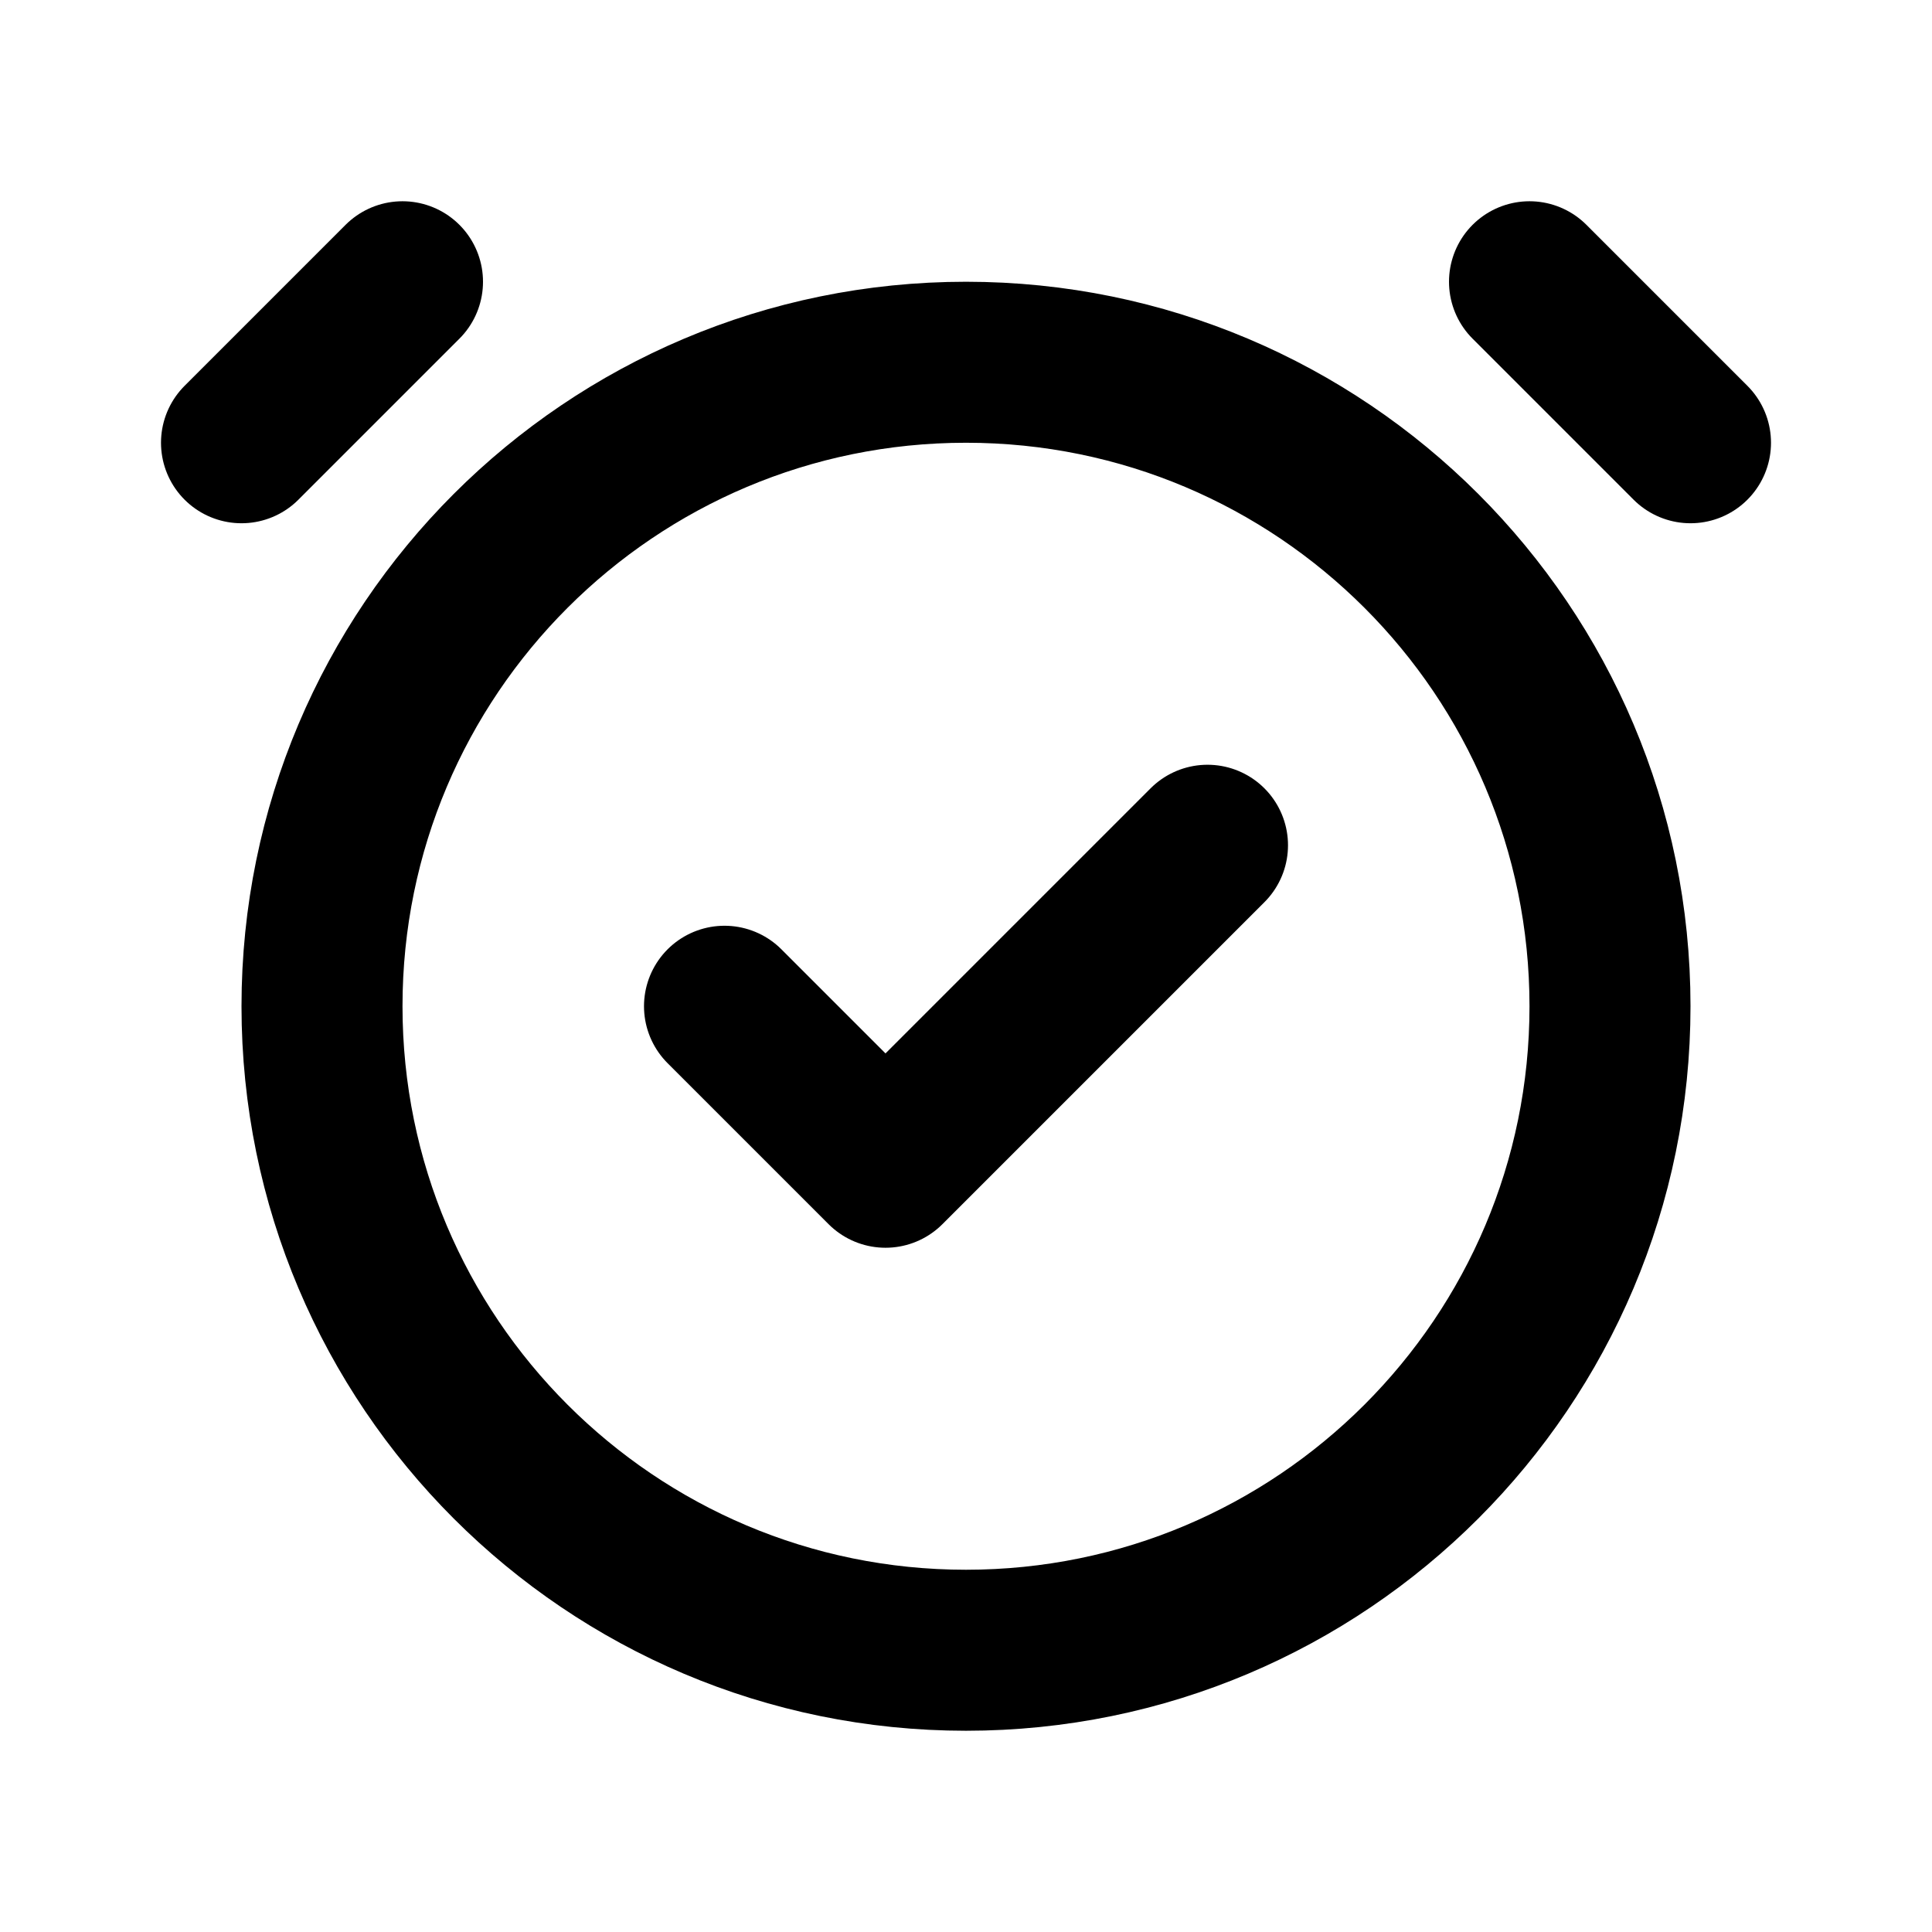
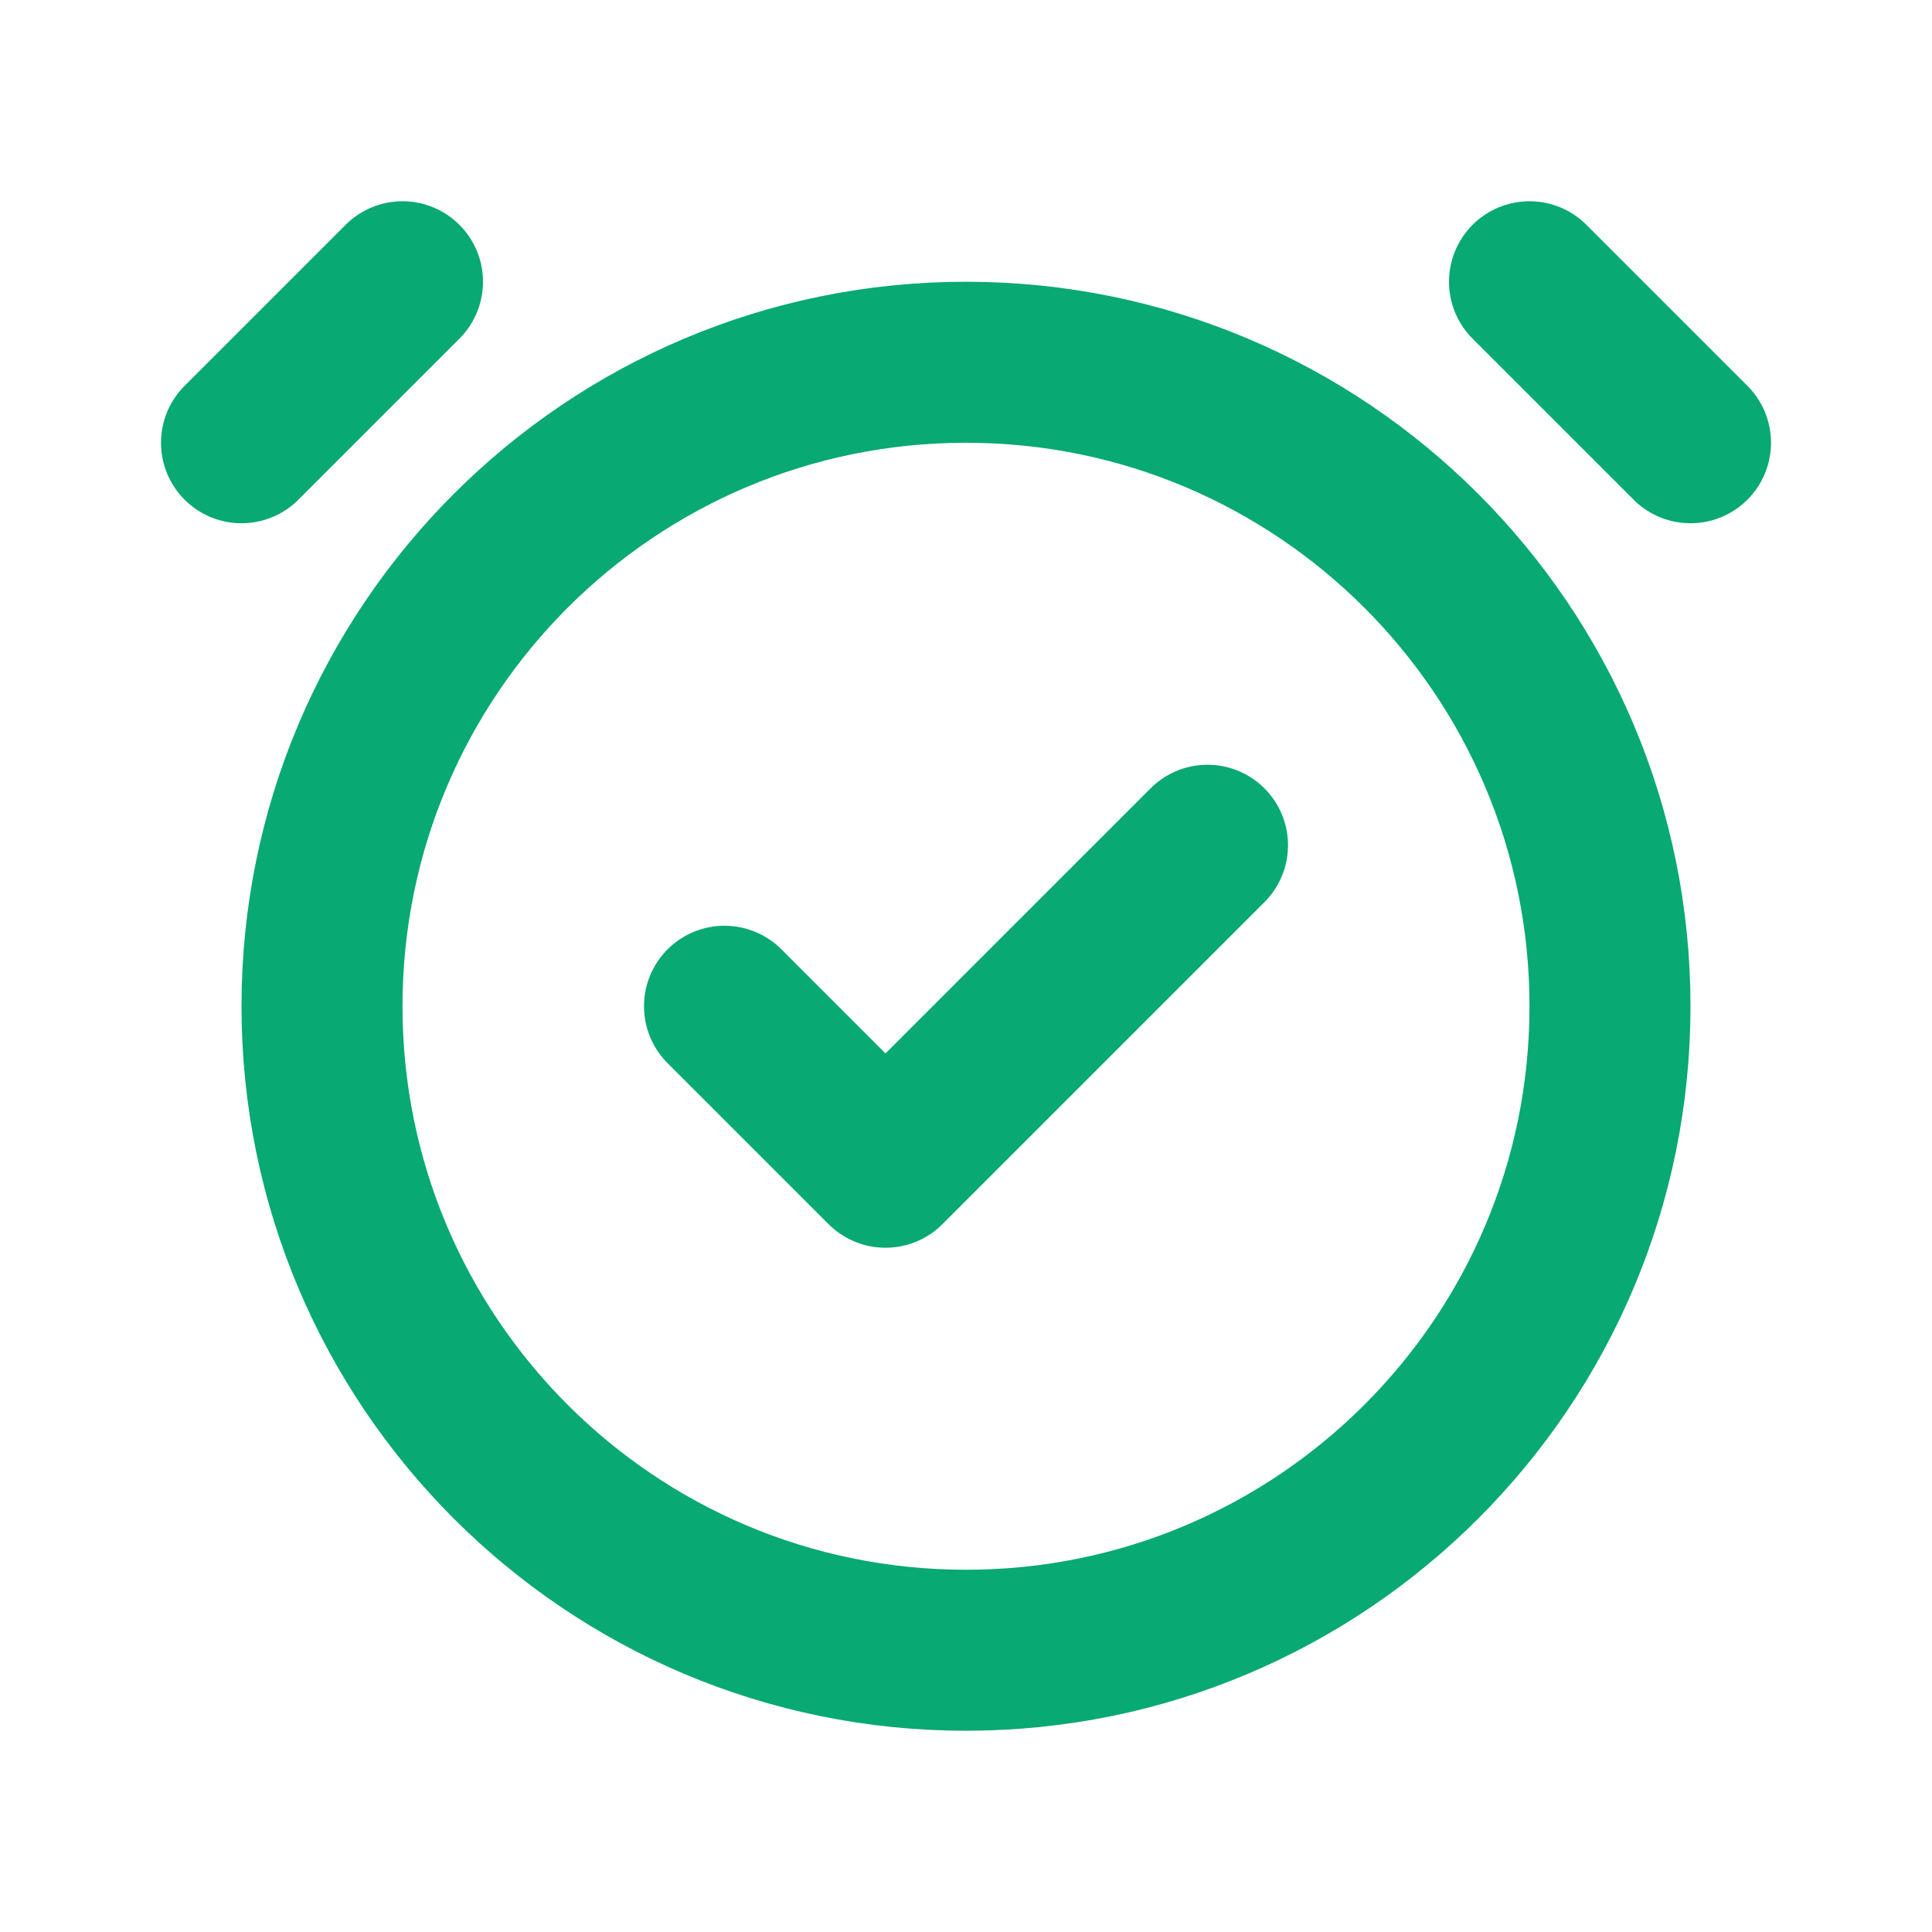
<svg xmlns="http://www.w3.org/2000/svg" width="800px" height="800px" viewBox="0 0 24 24" fill="none">
-   <path d="M3 5.5L5 3.5M21 5.5L19 3.5M9 12.5L11 14.5L15 10.5M20 12.5C20 16.918 16.418 20.5 12 20.5C7.582 20.5 4 16.918 4 12.5C4 8.082 7.582 4.5 12 4.5C16.418 4.5 20 8.082 20 12.5Z" stroke="#000000" stroke-width="2" stroke-linecap="round" stroke-linejoin="round" />
+   <g id="SVGRepo_bgCarrier" stroke-width="0" />
+   <g id="SVGRepo_tracerCarrier" stroke-linecap="round" stroke-linejoin="round" />
+   <g id="SVGRepo_iconCarrier">
+     <path d="M3 5.5L5 3.5M21 5.5L19 3.5M9 12.5L11 14.5L15 10.5M20 12.5C20 16.918 16.418 20.5 12 20.5C7.582 20.5 4 16.918 4 12.5C4 8.082 7.582 4.5 12 4.5C16.418 4.5 20 8.082 20 12.5Z" stroke="#08a973" stroke-width="2" stroke-linecap="round" stroke-linejoin="round" />
+   </g>
</svg>
